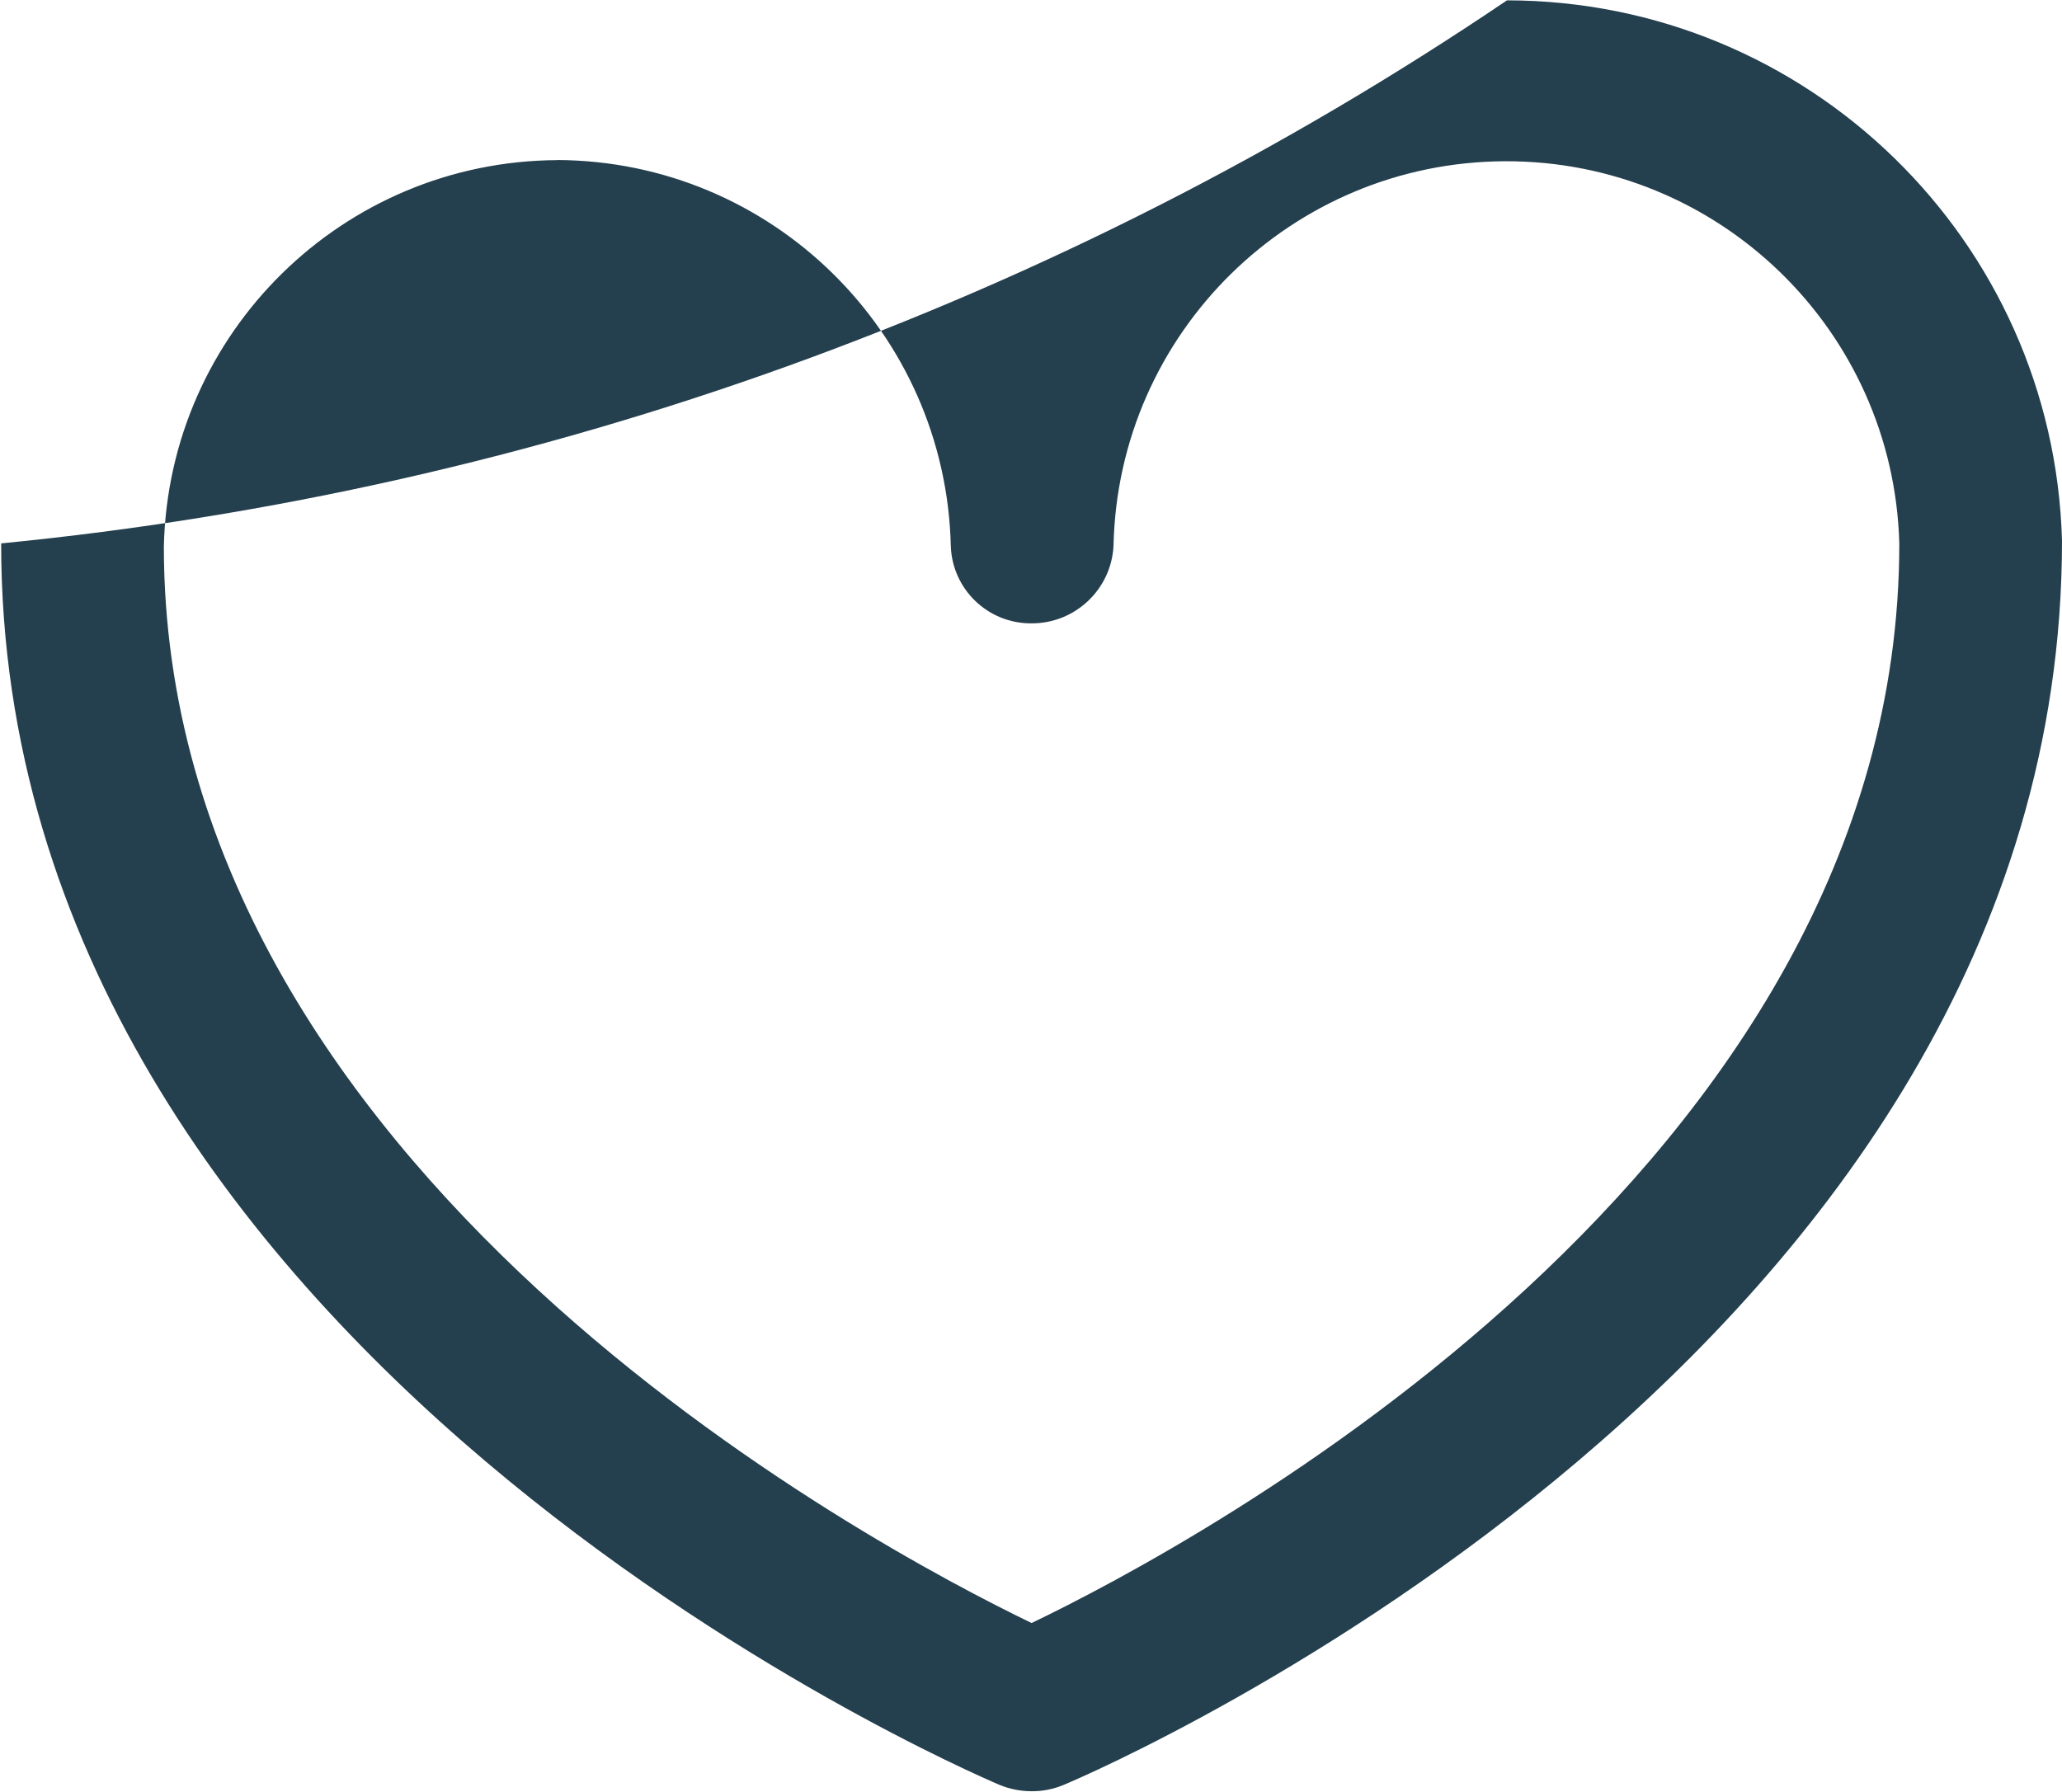
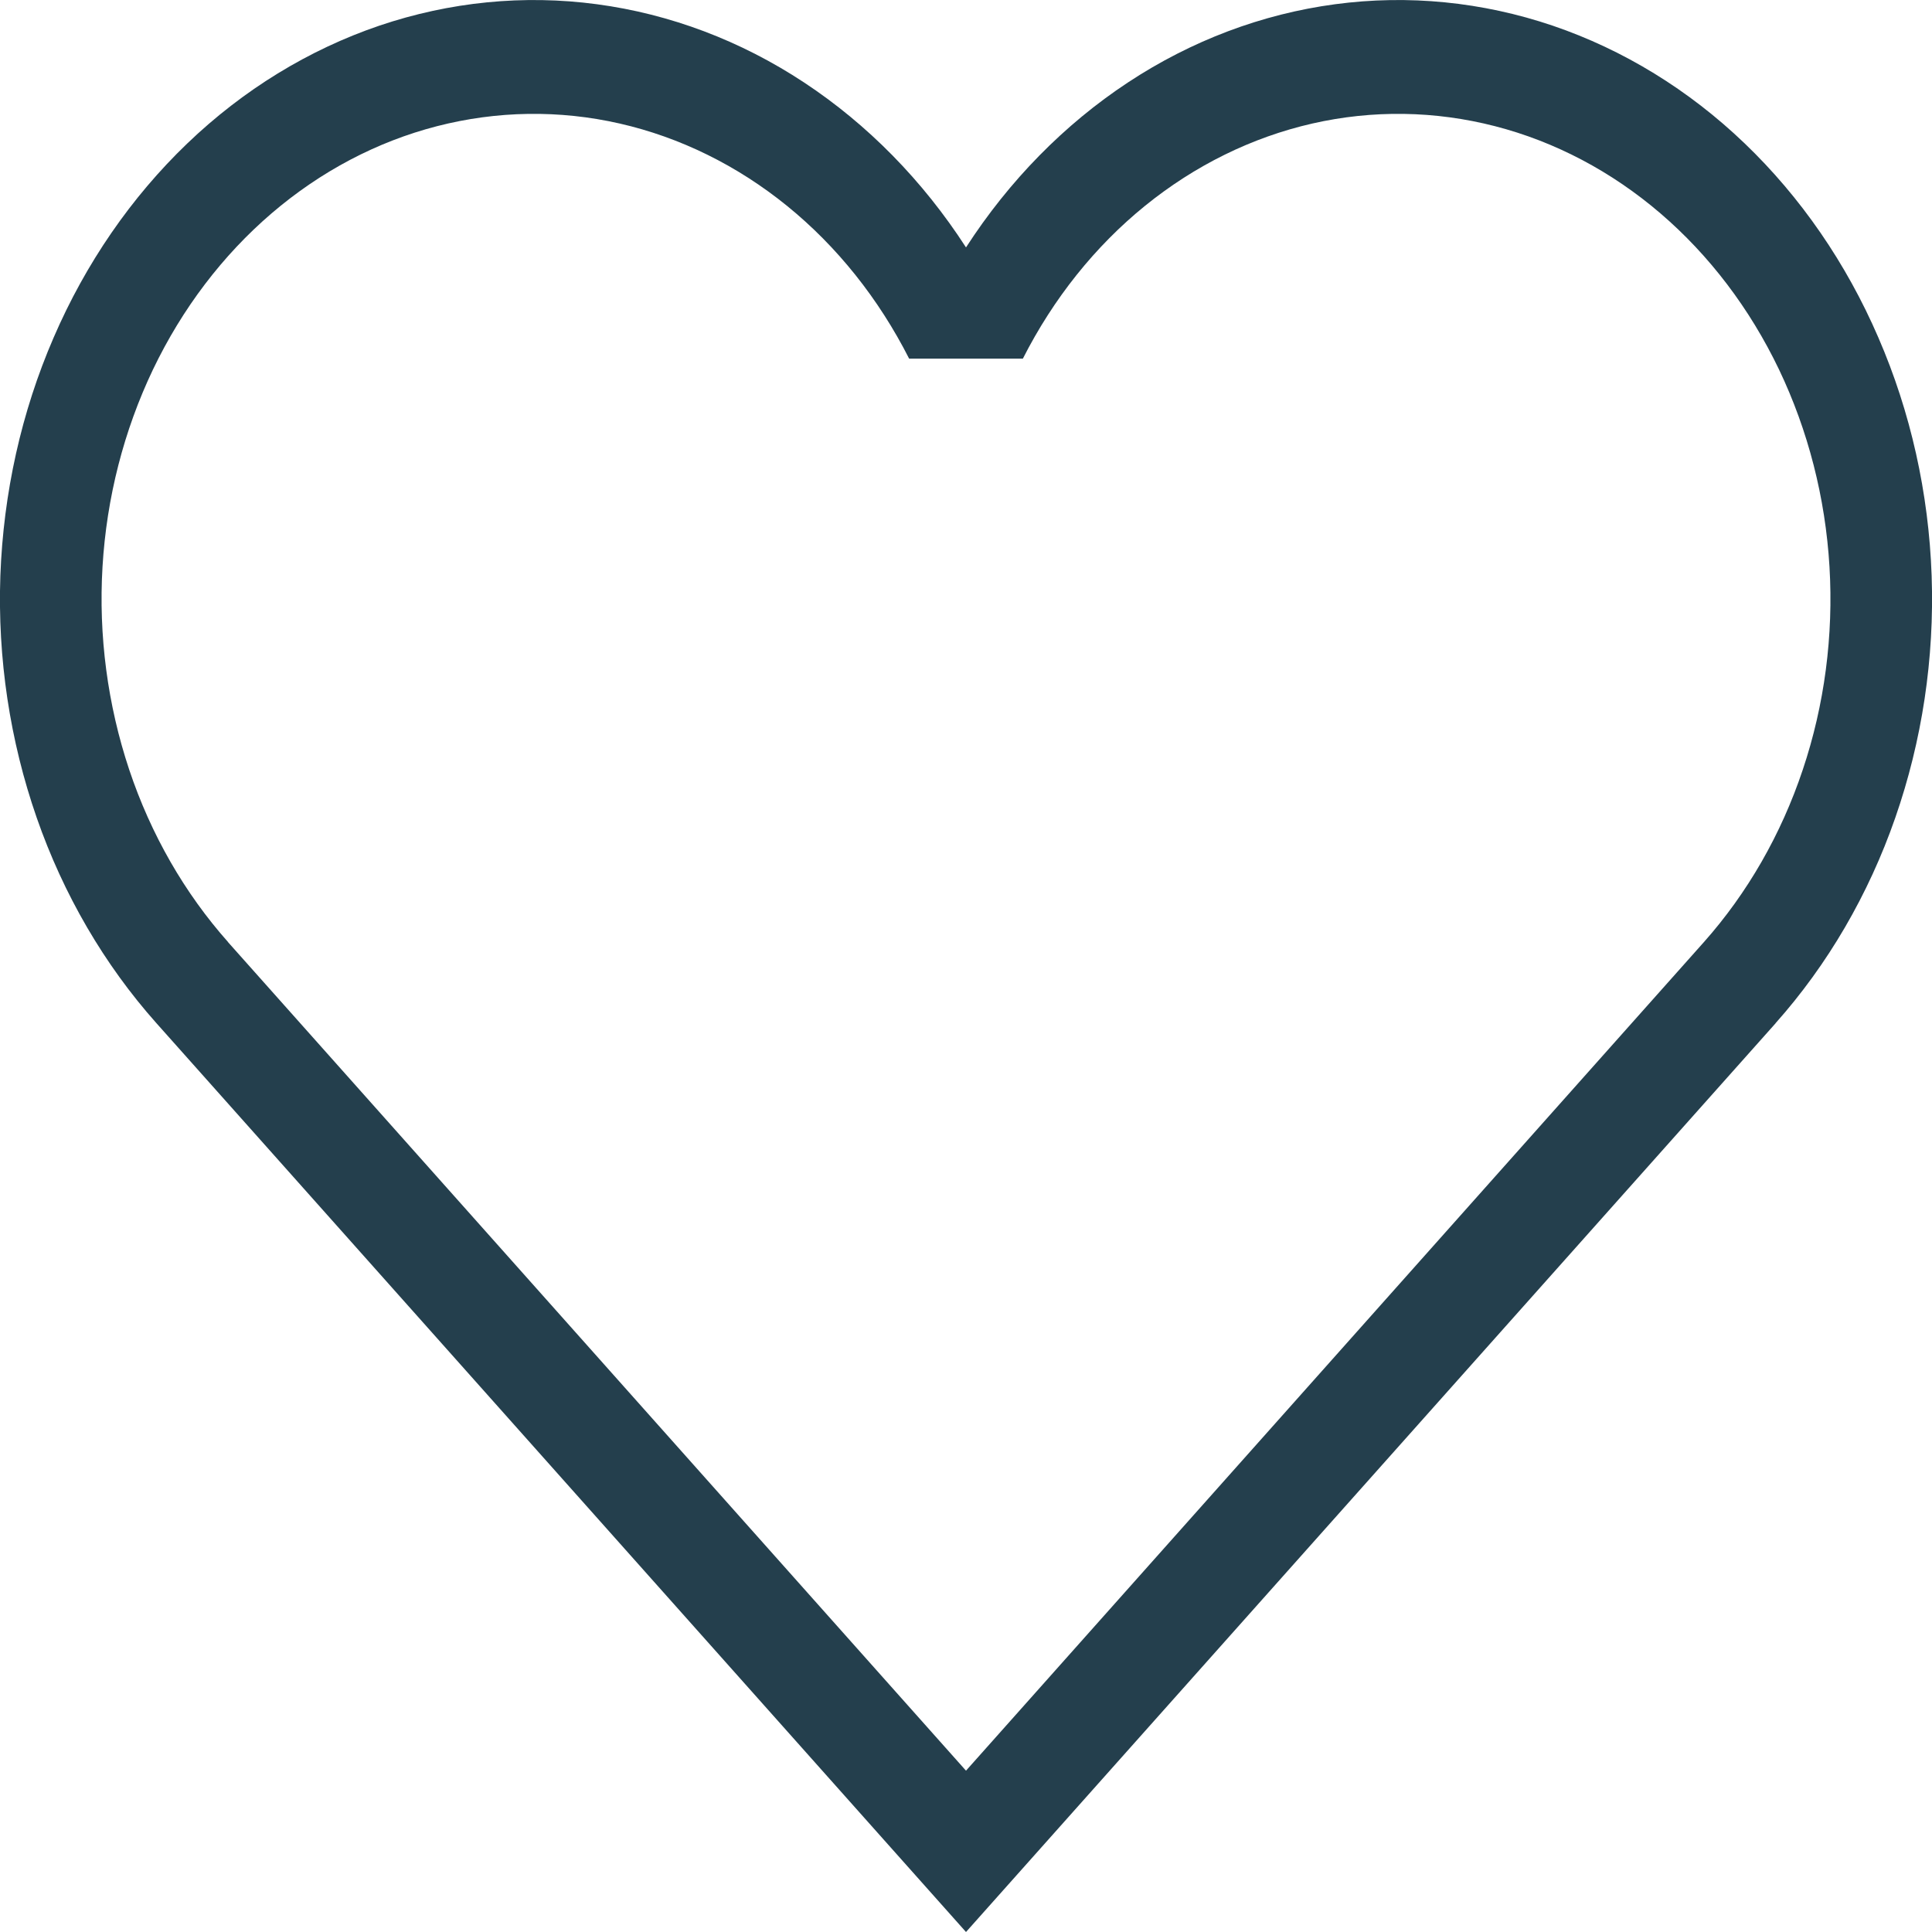
- <svg xmlns="http://www.w3.org/2000/svg" width="17.87" height="15.531" viewBox="0 0 17.87 15.531">
-   <defs>
-     <style>
-       .cls-1 {
-         fill: #243f4d;
-         fill-rule: evenodd;
-       }
-     </style>
-   </defs>
-   <path class="cls-1" d="M1648.91,86.245a0.731,0.731,0,0,1-.28-0.056c-0.35-.15-8.65-3.749-8.65-10.76a28.181,28.181,0,0,0,13.05-4.707,4.817,4.817,0,0,1,4.81,4.684c0,7.034-8.29,10.634-8.65,10.783A0.7,0.7,0,0,1,1648.91,86.245Zm-4.11-14.138a3.427,3.427,0,0,0-3.41,3.346c0,5.407,6.13,8.662,7.52,9.334,1.4-.672,7.52-3.93,7.52-9.358a3.406,3.406,0,0,0-6.81.024,0.709,0.709,0,0,1-.71.669h0a0.694,0.694,0,0,1-.7-0.669A3.427,3.427,0,0,0,1644.8,72.106Z" transform="translate(-1639.97 -70.719)" />
+ <svg xmlns="http://www.w3.org/2000/svg" width="16" height="16" viewBox="0 0 16 16" fill="none">
+   <path d="M1.889 7.802C1.529 7.397 1.249 6.91 1.07 6.374C0.891 5.837 0.815 5.264 0.849 4.693C0.883 4.121 1.026 3.565 1.267 3.06C1.509 2.555 1.844 2.114 2.249 1.767C2.655 1.419 3.122 1.173 3.619 1.045C4.116 0.917 4.632 0.909 5.132 1.023C5.632 1.137 6.105 1.37 6.518 1.705C6.932 2.041 7.276 2.472 7.529 2.97H8.471C8.724 2.472 9.068 2.041 9.482 1.705C9.895 1.37 10.368 1.137 10.868 1.023C11.368 0.909 11.884 0.917 12.381 1.045C12.878 1.173 13.345 1.419 13.751 1.767C14.156 2.114 14.491 2.555 14.733 3.06C14.974 3.565 15.117 4.121 15.151 4.693C15.185 5.264 15.11 5.837 14.93 6.374C14.751 6.91 14.471 7.397 14.111 7.802L8 14.664L1.889 7.803V7.802ZM14.705 8.473C15.136 7.989 15.474 7.41 15.696 6.772C15.918 6.134 16.021 5.452 15.997 4.768C15.973 4.083 15.823 3.412 15.556 2.796C15.29 2.18 14.913 1.633 14.449 1.188C13.985 0.743 13.444 0.412 12.86 0.213C12.276 0.015 11.662 -0.046 11.057 0.035C10.451 0.116 9.867 0.336 9.341 0.683C8.815 1.03 8.358 1.495 8 2.049C7.642 1.495 7.185 1.03 6.659 0.683C6.133 0.336 5.549 0.116 4.943 0.035C4.338 -0.046 3.724 0.015 3.14 0.213C2.556 0.412 2.015 0.743 1.551 1.188C1.087 1.633 0.71 2.18 0.444 2.796C0.177 3.412 0.028 4.083 0.003 4.768C-0.021 5.452 0.082 6.134 0.304 6.772C0.526 7.41 0.864 7.989 1.295 8.473L8 16L14.705 8.474V8.473Z" fill="#243F4D" />
</svg>
